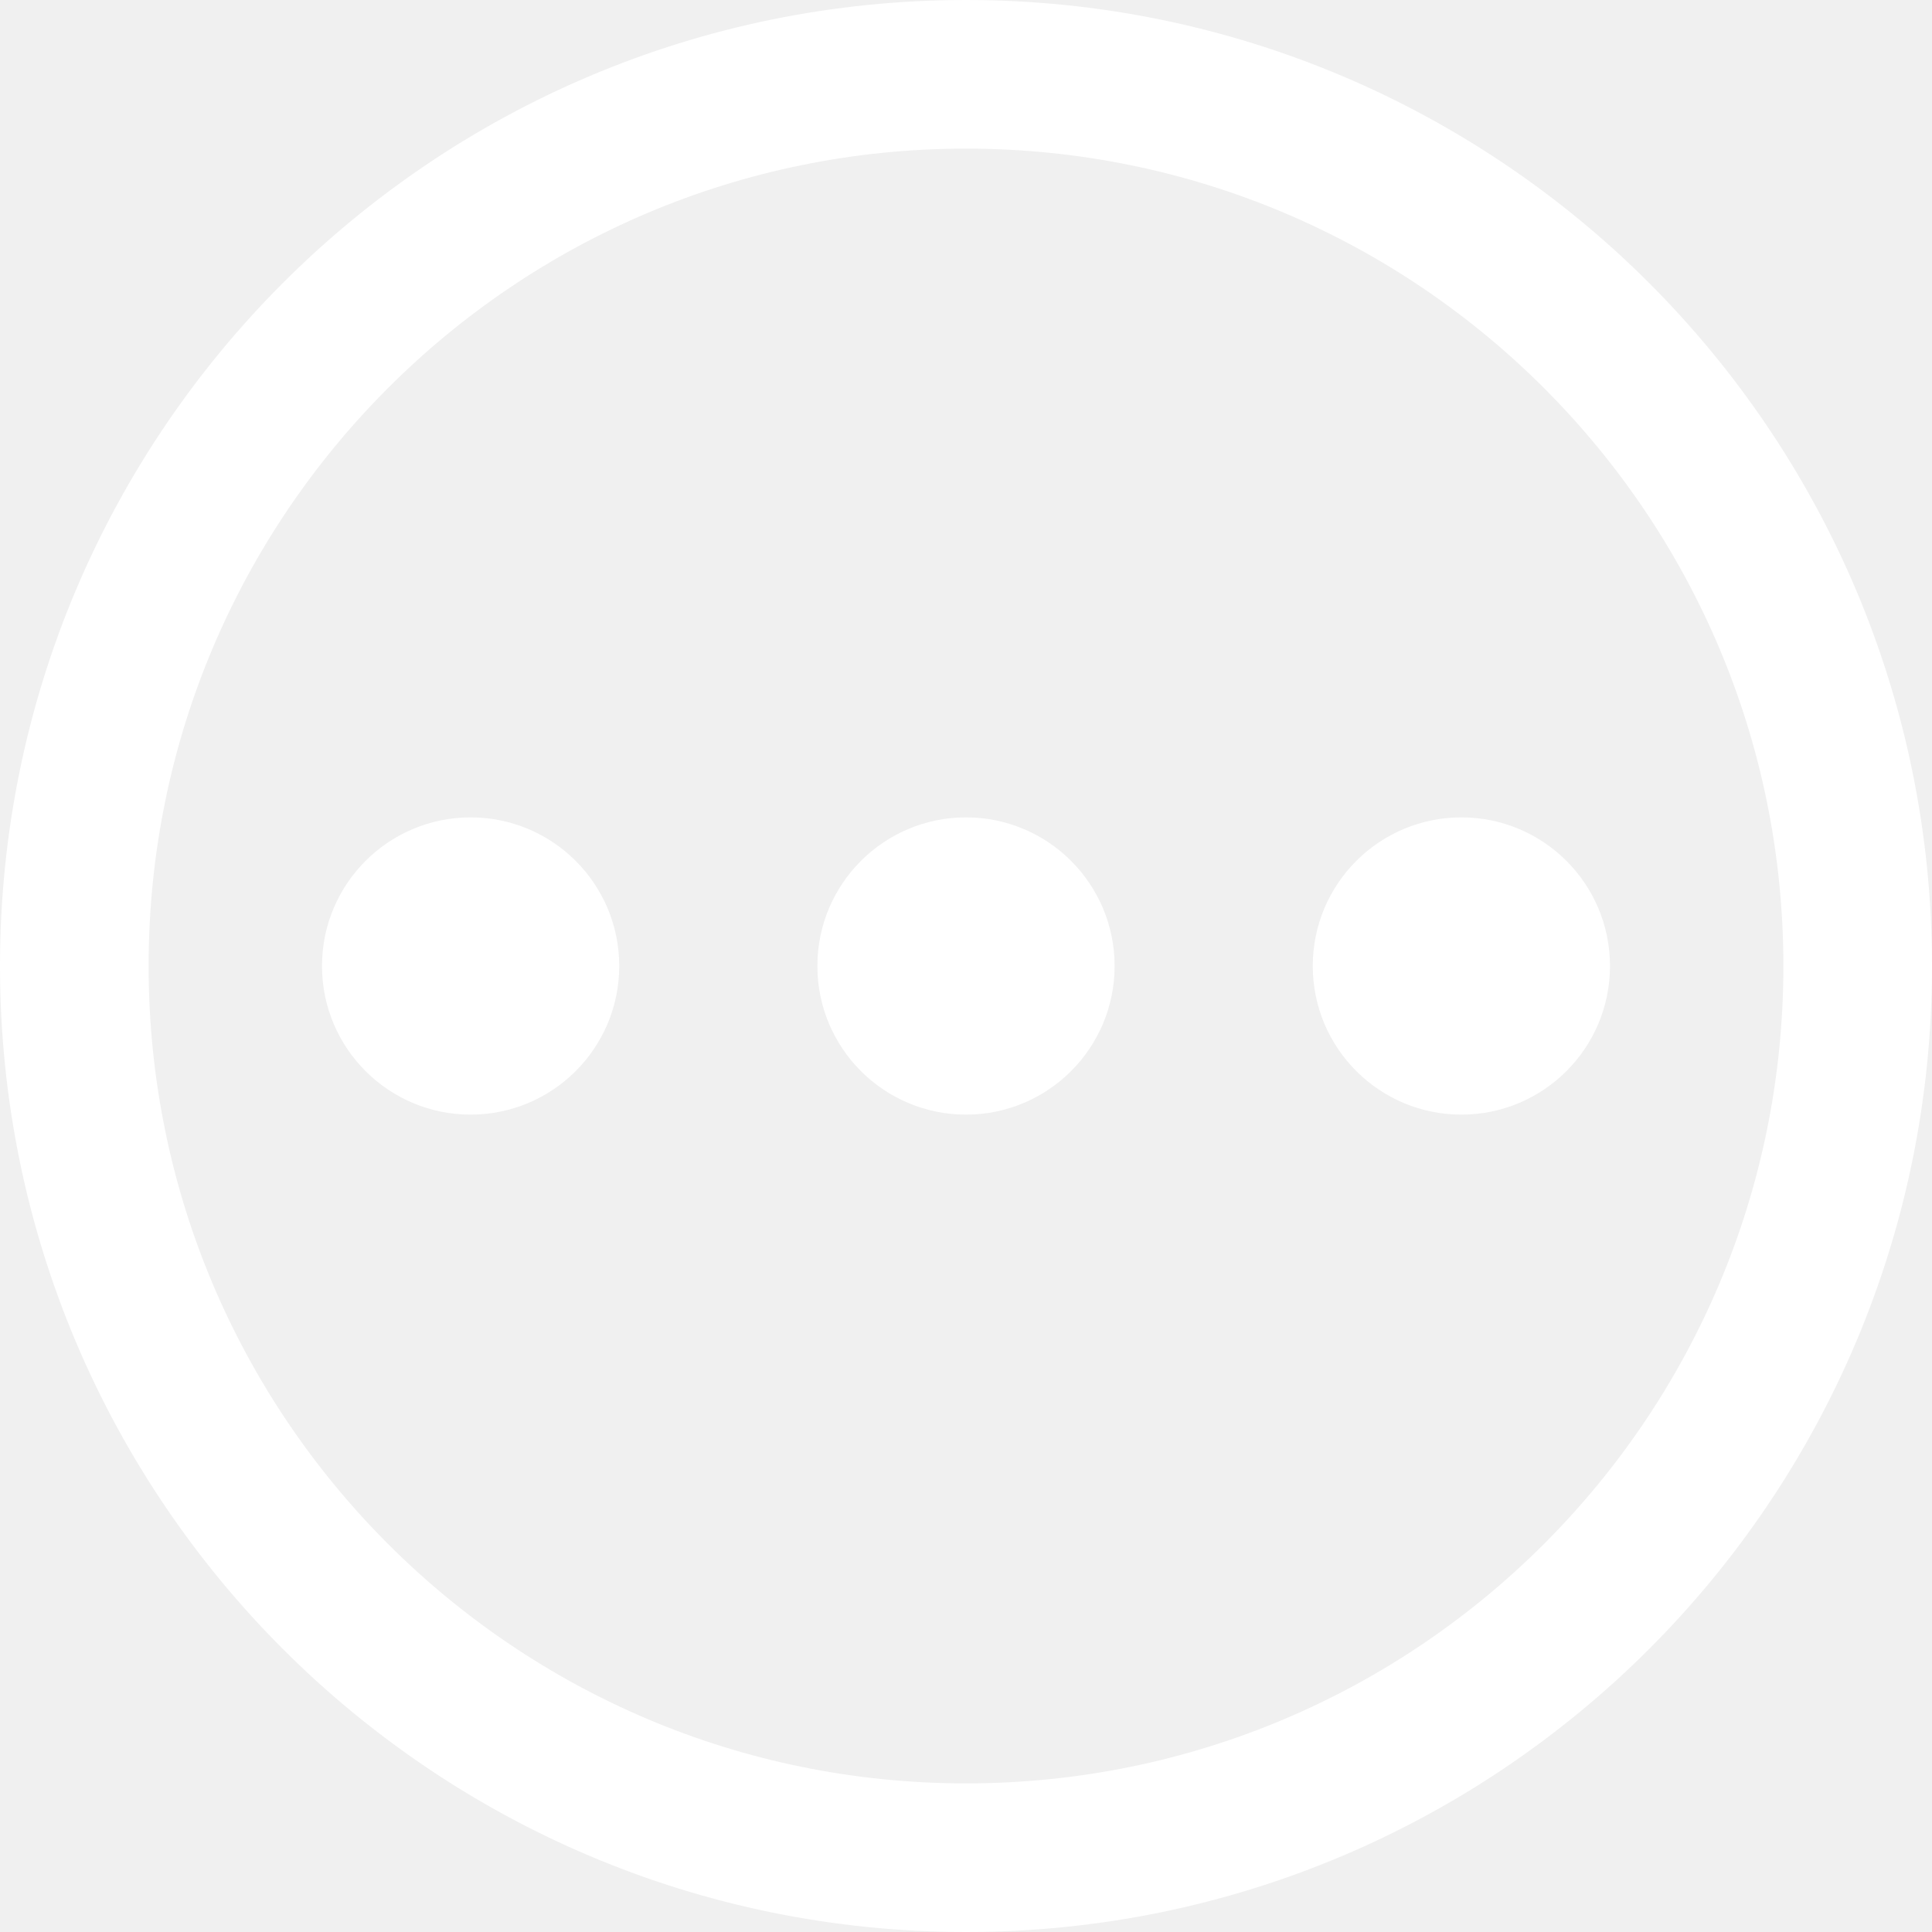
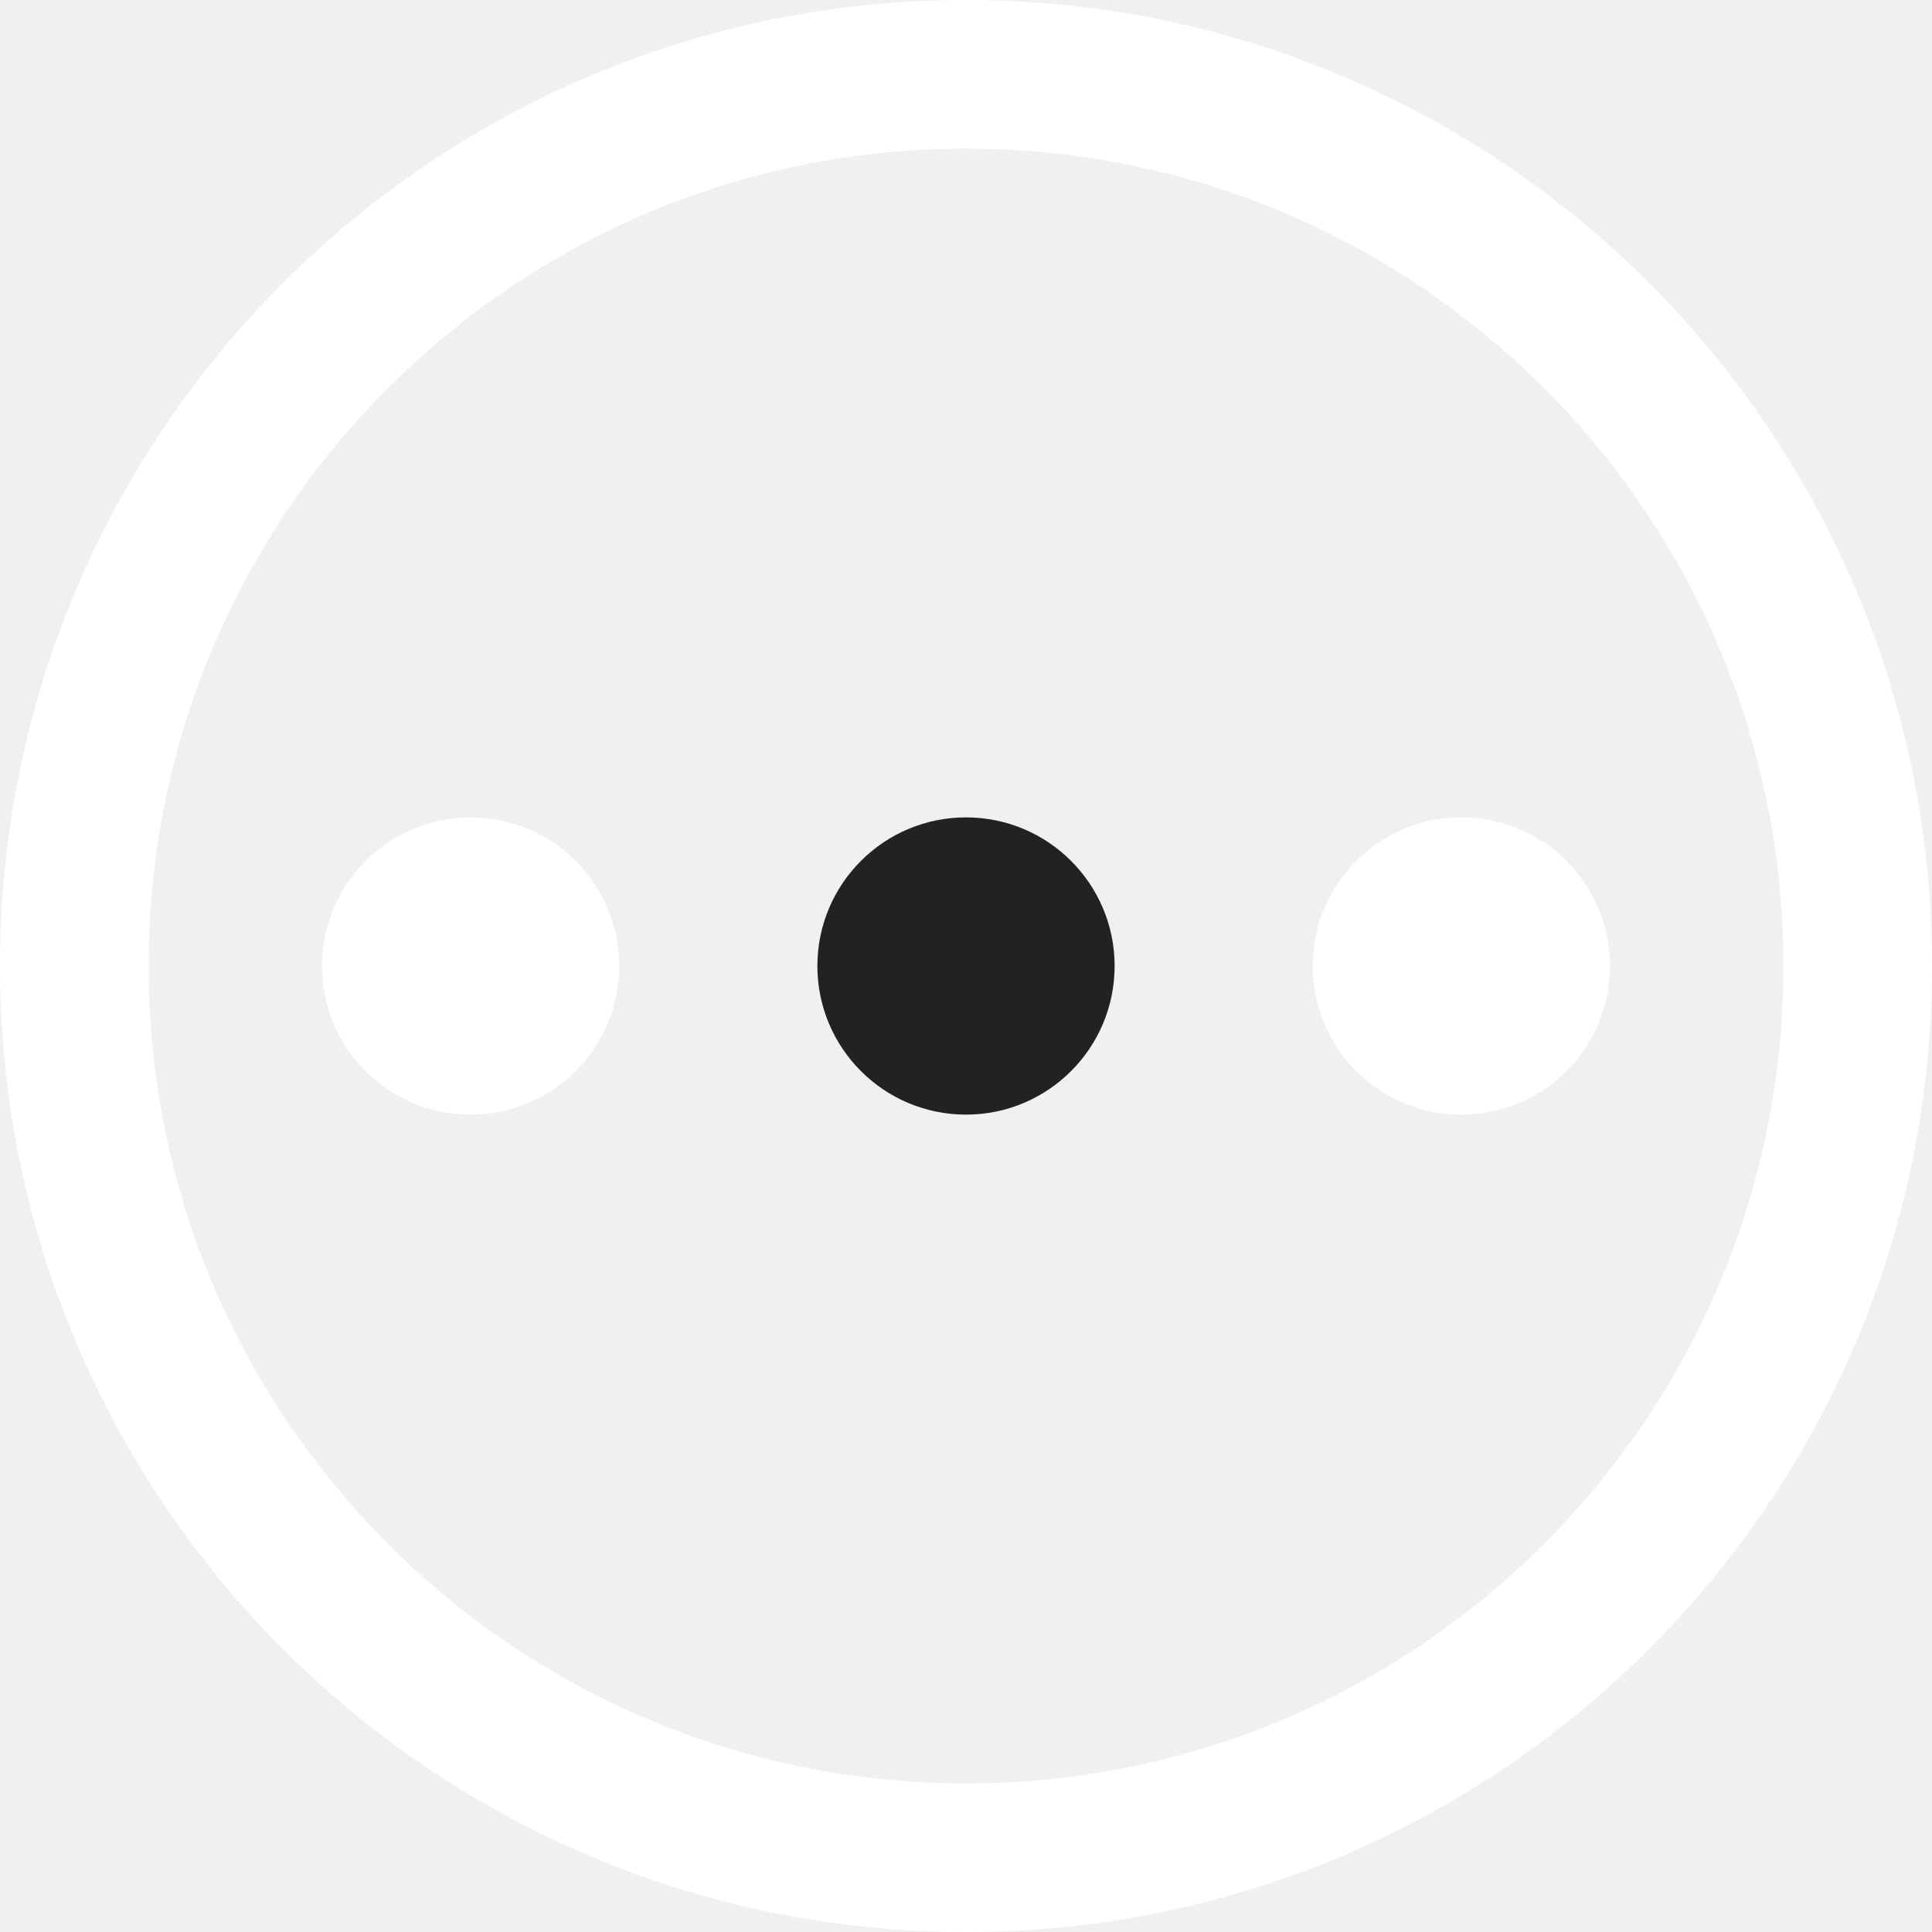
<svg xmlns="http://www.w3.org/2000/svg" width="39" height="39">
  <g transform="translate(-62.5 -62.5)">
-     <circle cx="3" cy="3" r="3" transform="translate(79 79)" fill="#fff" />
+     <circle cx="3" cy="3" r="3" transform="translate(79 79)" fill="#222222" />
    <circle cx="3" cy="3" r="3" transform="translate(69 79)" fill="#fff" />
    <circle cx="3" cy="3" r="3" transform="translate(89 79)" fill="#fff" />
    <path d="M100 82a18 18 0 10-18 18 18 18 0 0018-18z" fill="none" stroke="#fff" stroke-miterlimit="10" stroke-width="3" />
  </g>
</svg>
